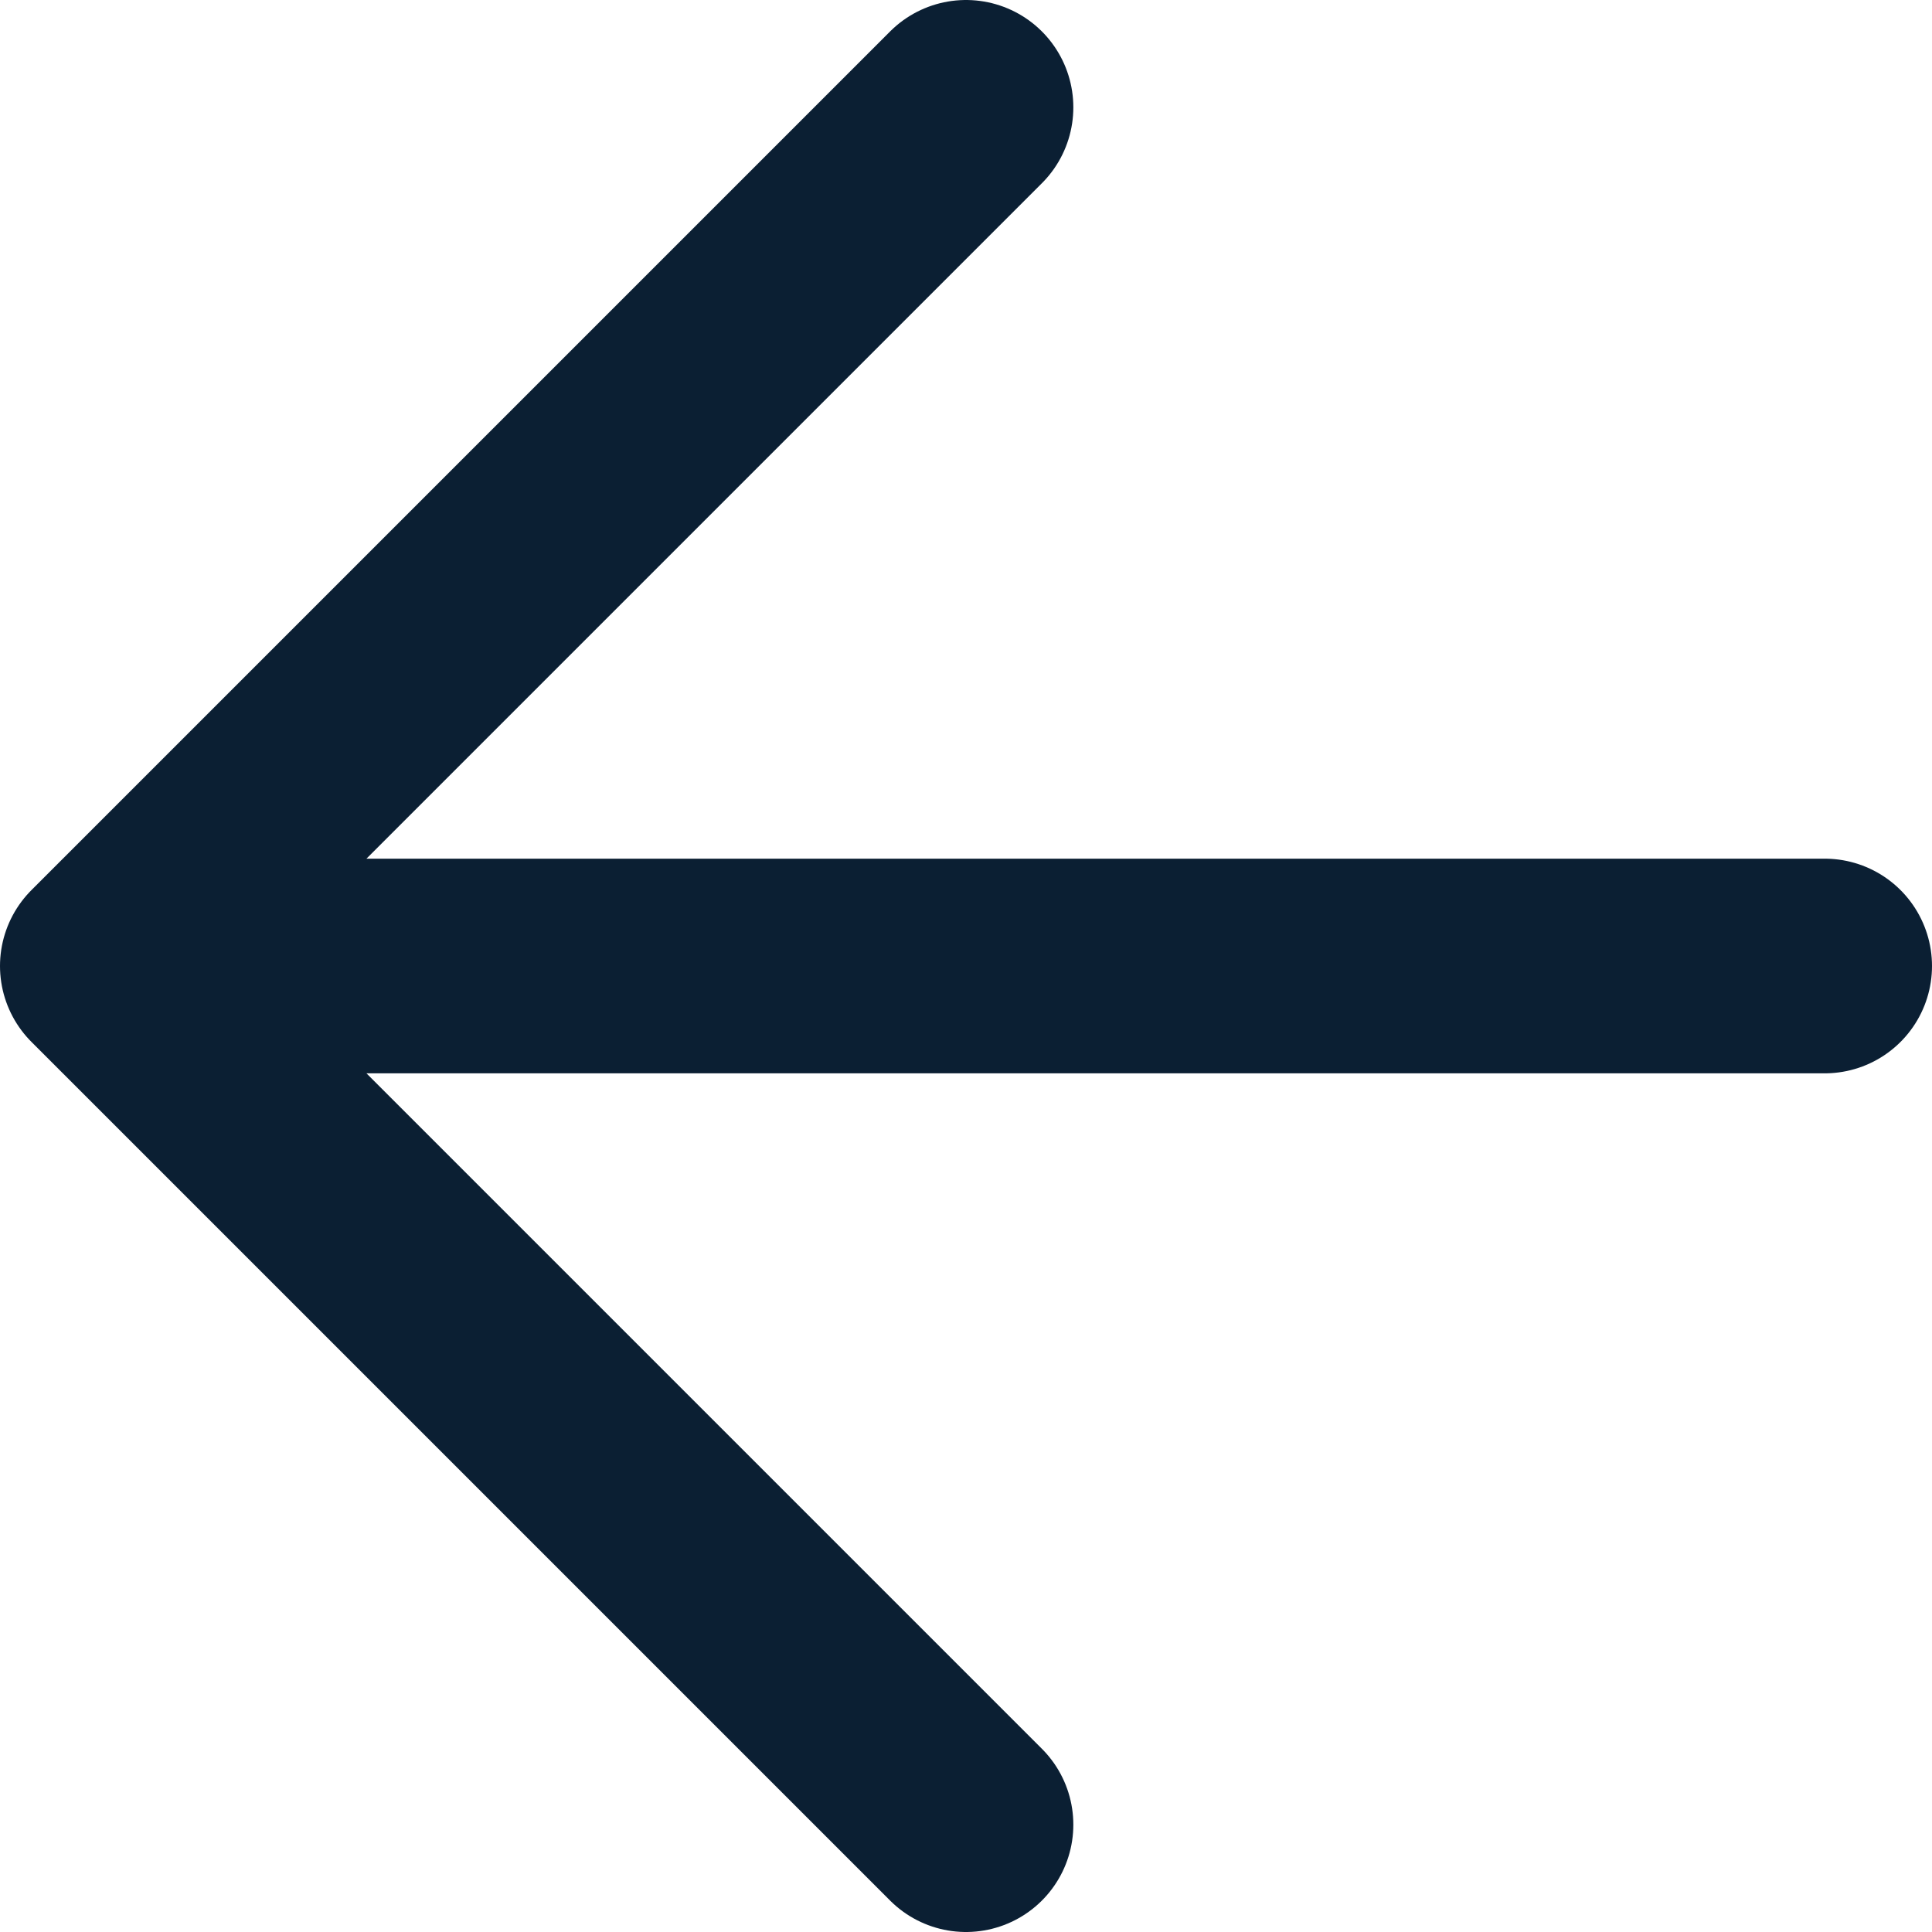
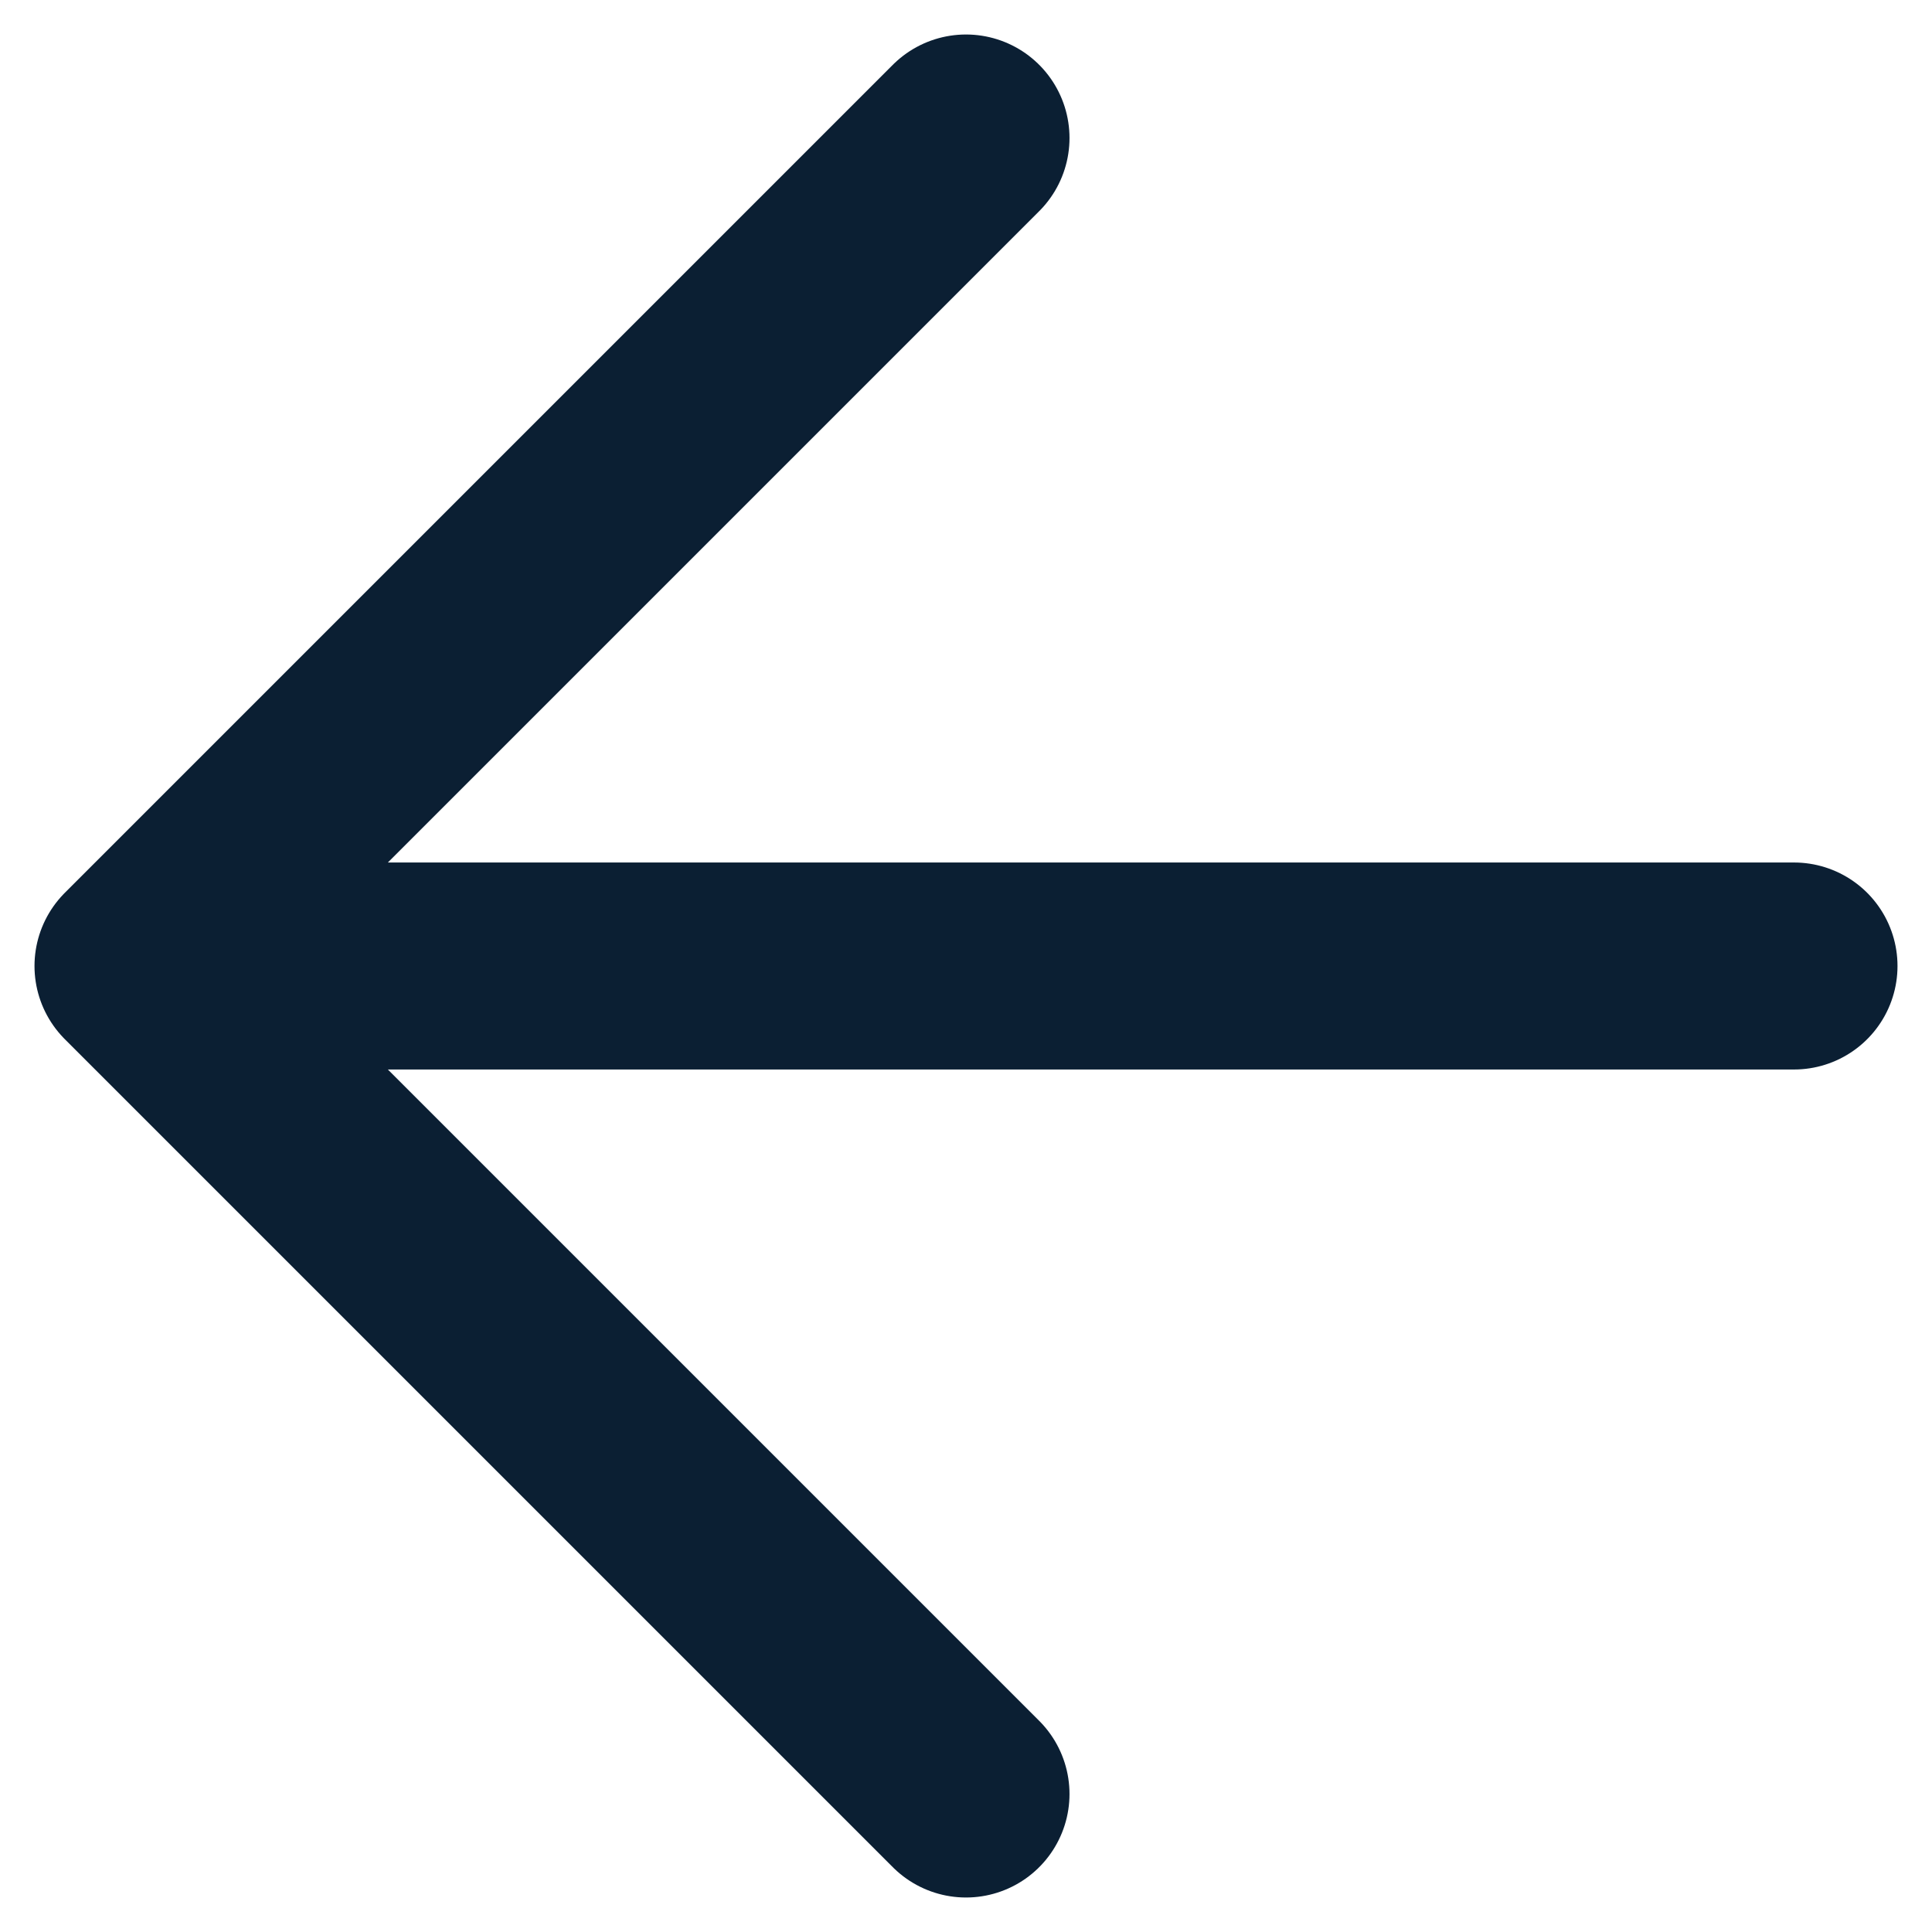
- <svg xmlns="http://www.w3.org/2000/svg" width="18" height="18" viewBox="0 0 18 18" fill="none">
-   <path d="M17 9H1M1 9L9 1M1 9L9 17" stroke="#0B1F33" stroke-width="2" stroke-linecap="round" stroke-linejoin="round" />
+ <svg xmlns="http://www.w3.org/2000/svg" width="14" height="14" viewBox="0 0 14 14" fill="none">
+   <path d="M13 7H1M1 7L7 1M1 7L7 13" stroke="#0B1F33" stroke-width="1.5" stroke-linecap="round" stroke-linejoin="round" />
</svg>
